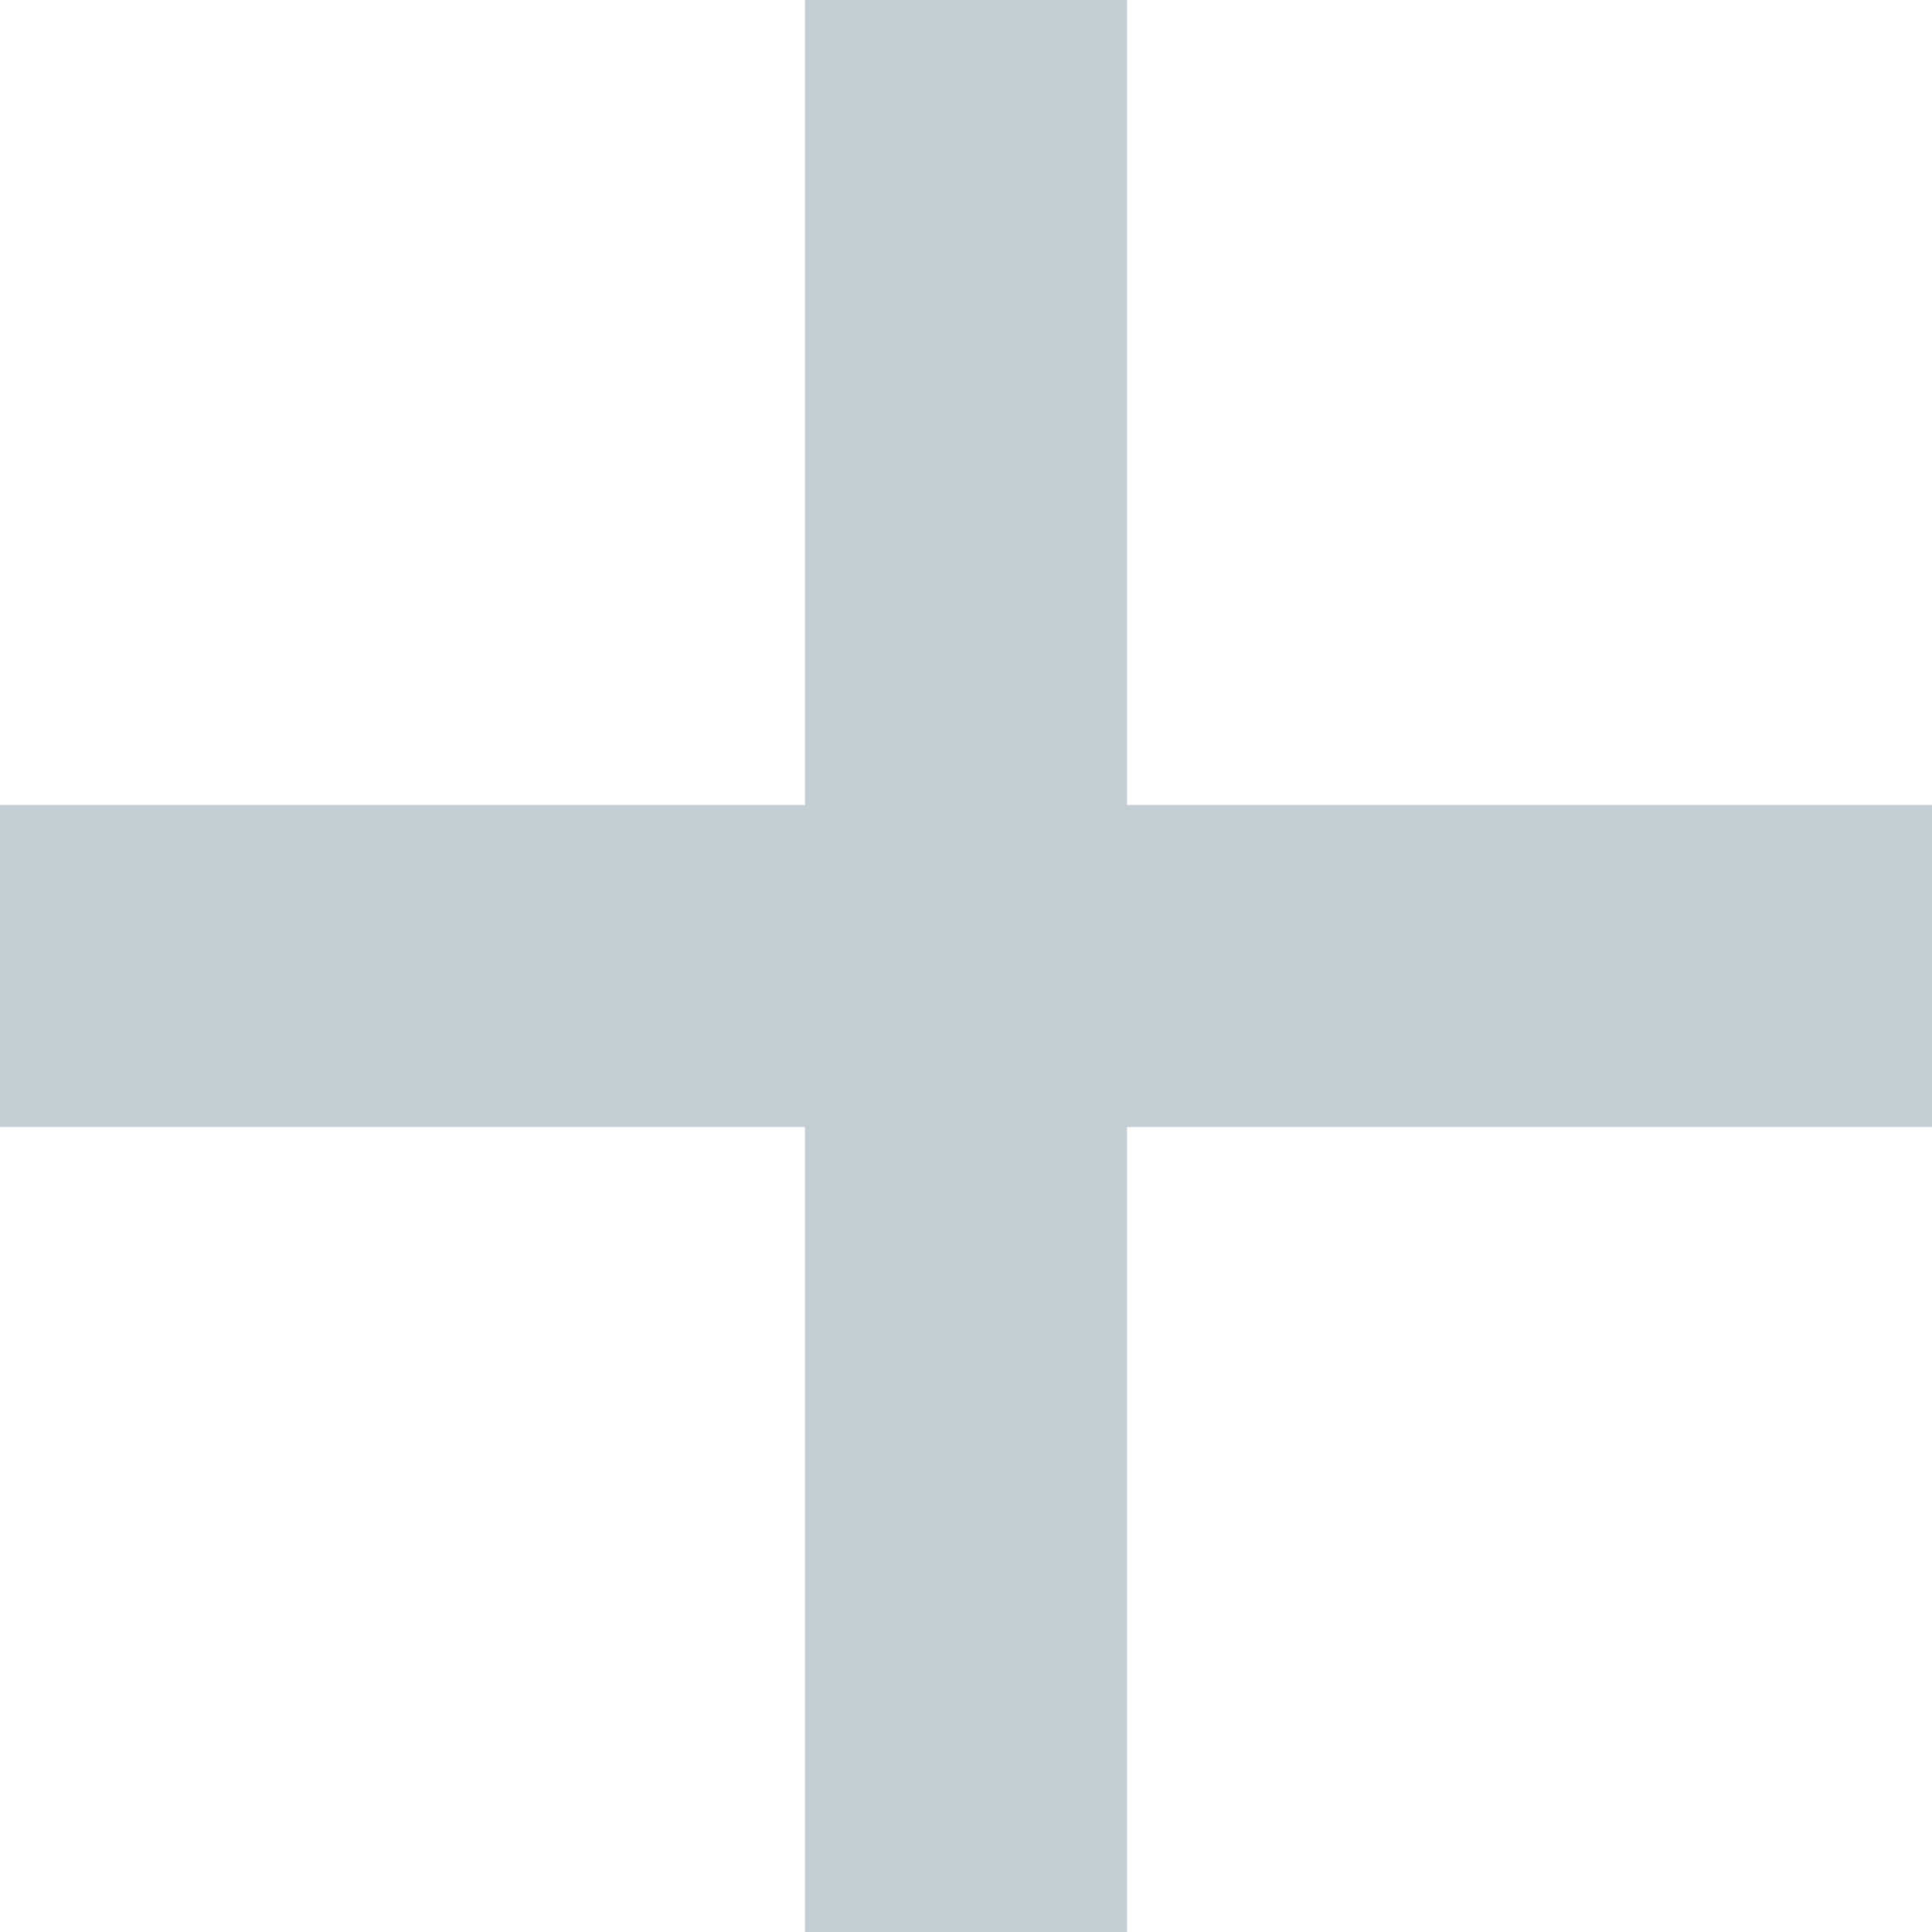
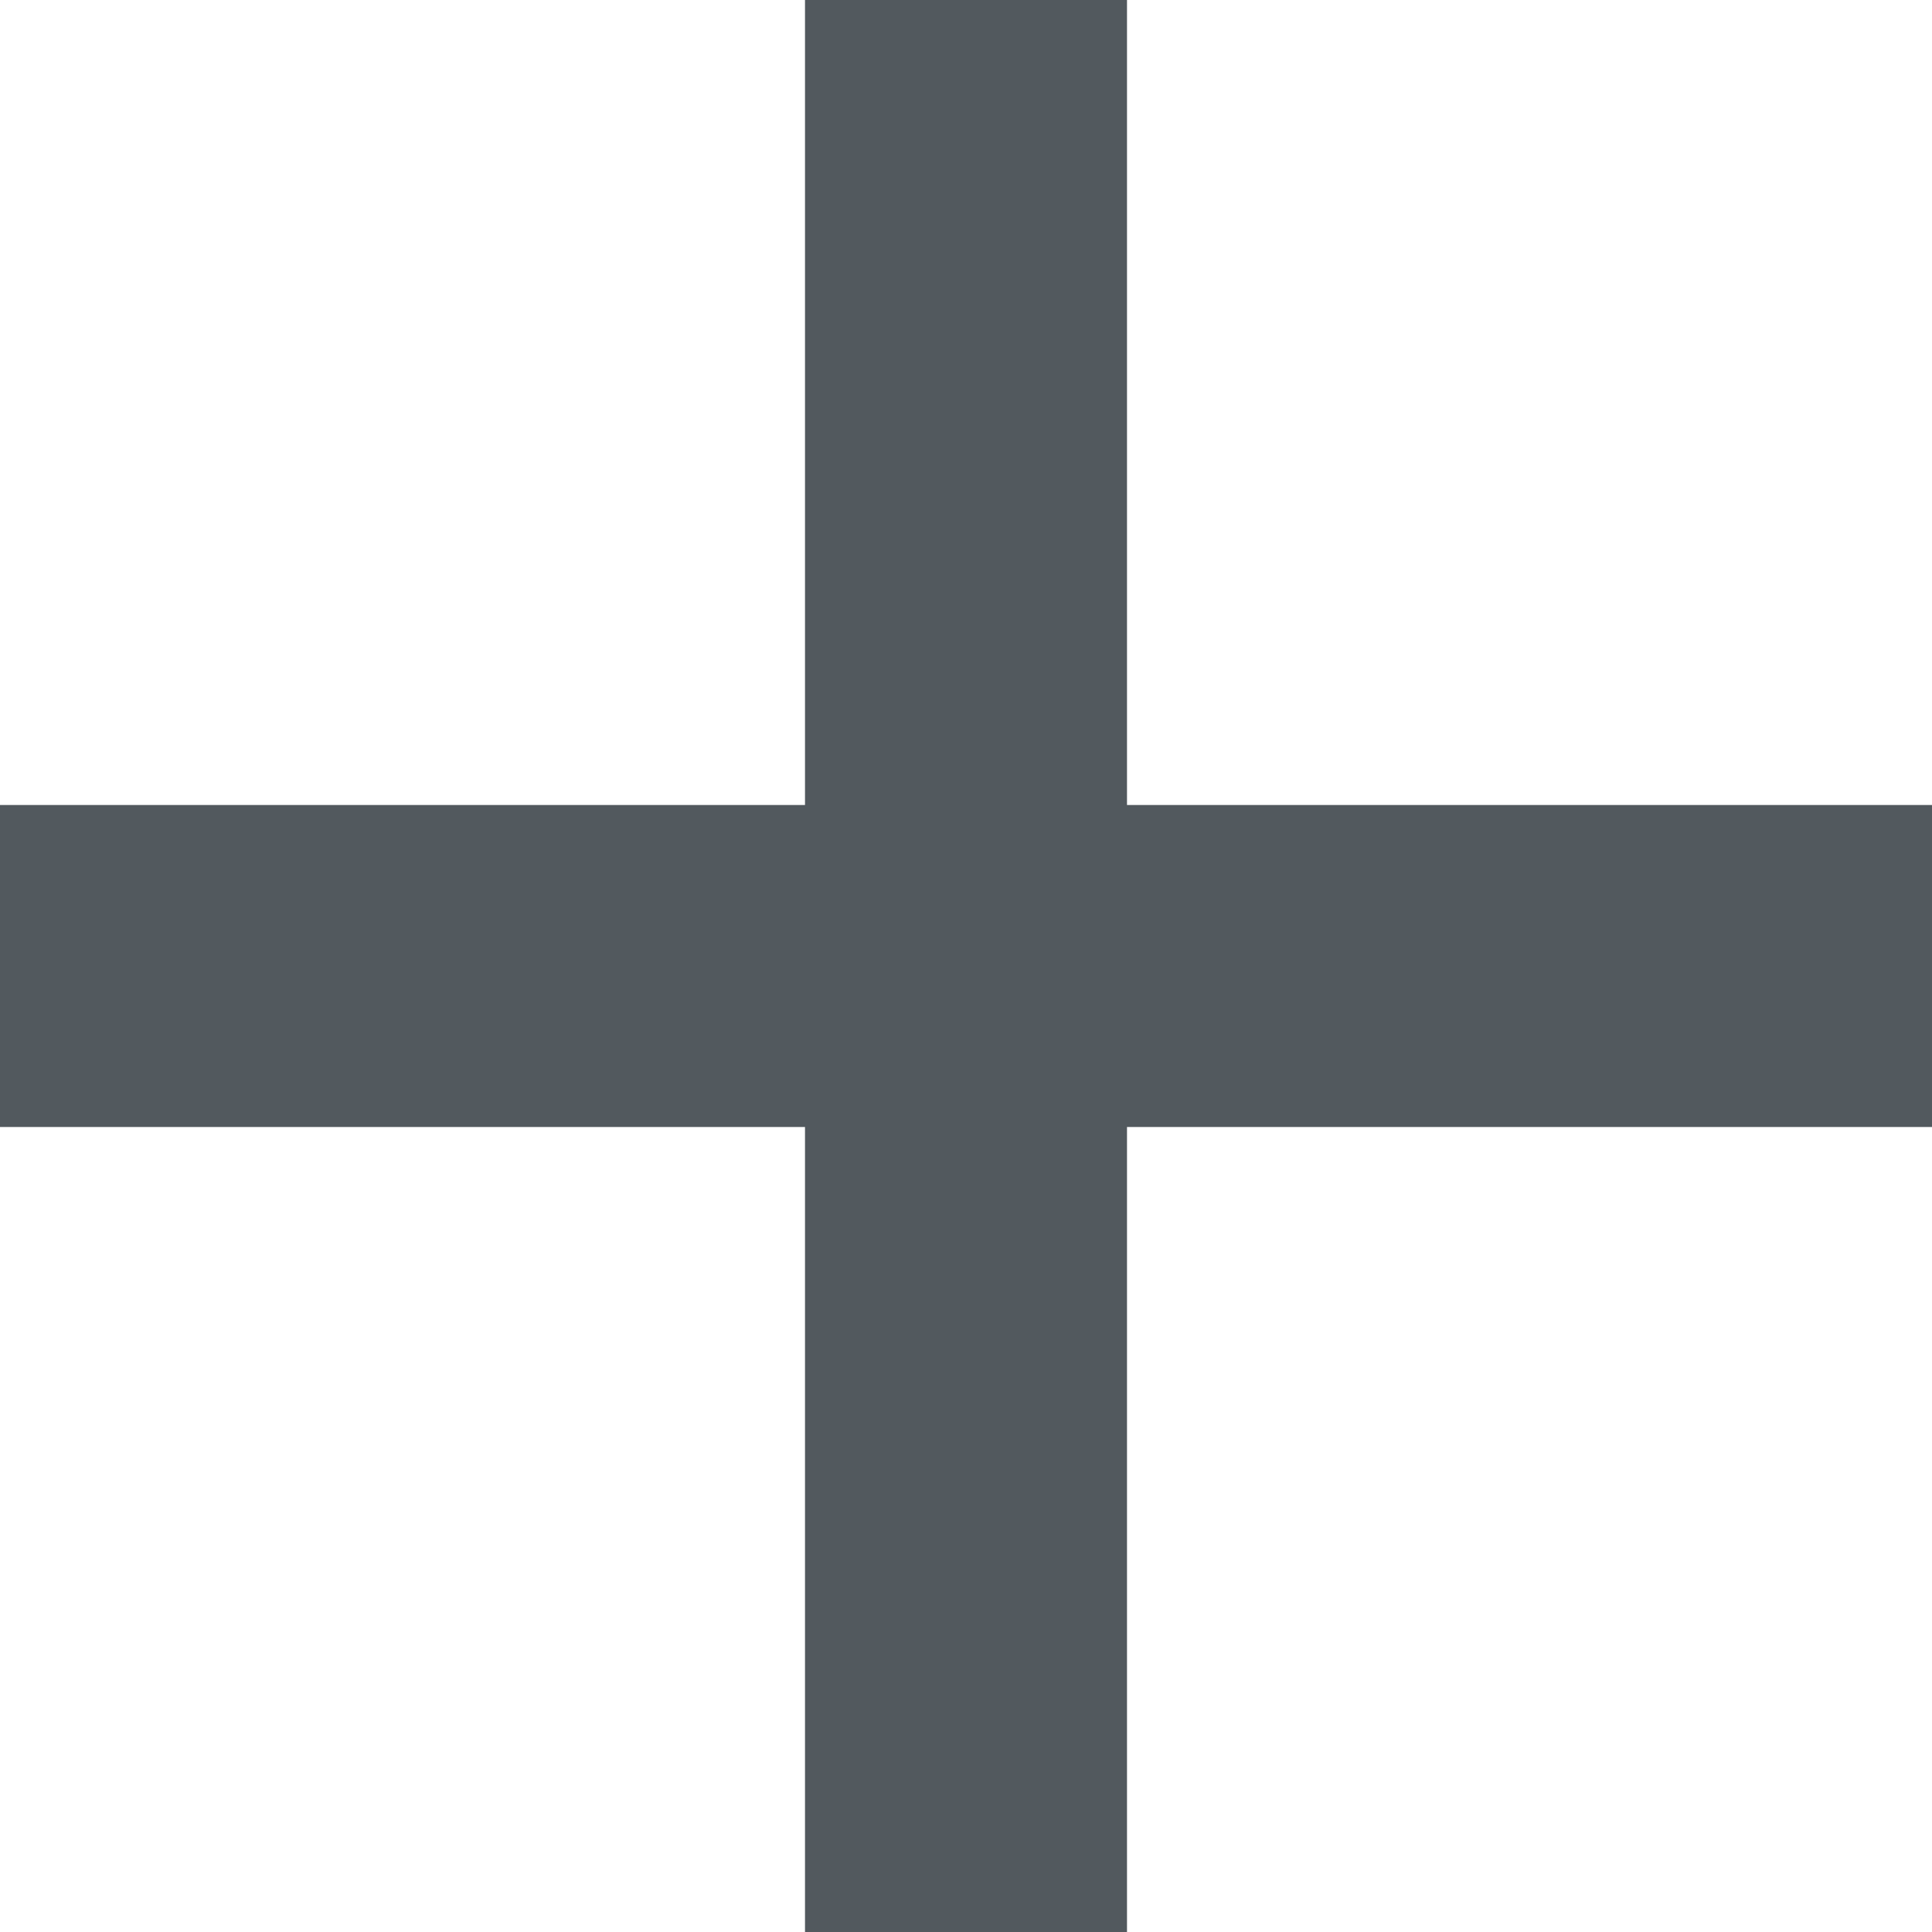
- <svg xmlns="http://www.w3.org/2000/svg" width="12px" height="12px" viewBox="0 0 12 12" version="1.1">
-   <defs />
-   <g id="Symbols" stroke="none" stroke-width="1" fill="none" fill-rule="evenodd">
-     <g id="Layout-/-Zoom" transform="translate(-10, -10)" fill="#C3CDD4">
-       <path d="M17,15 L17,10 L15,10 L15,15 L10,15 L10,17 L15,17 L15,22 L17,22 L17,17 L22,17 L22,15 L17,15 Z" id="Combined-Shape" />
+ <svg xmlns="http://www.w3.org/2000/svg" version="1.0" id="Layer_1" x="0px" y="0px" width="12px" height="12px" viewBox="0 0 12 12" enable-background="new 0 0 12 12" xml:space="preserve">
+   <g id="Symbols">
+     <g id="Layout-_x2F_-Zoom" transform="translate(-10, -10)">
+       <path id="Combined-Shape" fill="#52595E" d="M17,15v-5h-2v5h-5v2h5v5h2v-5h5v-2H17z" />
    </g>
  </g>
</svg>
